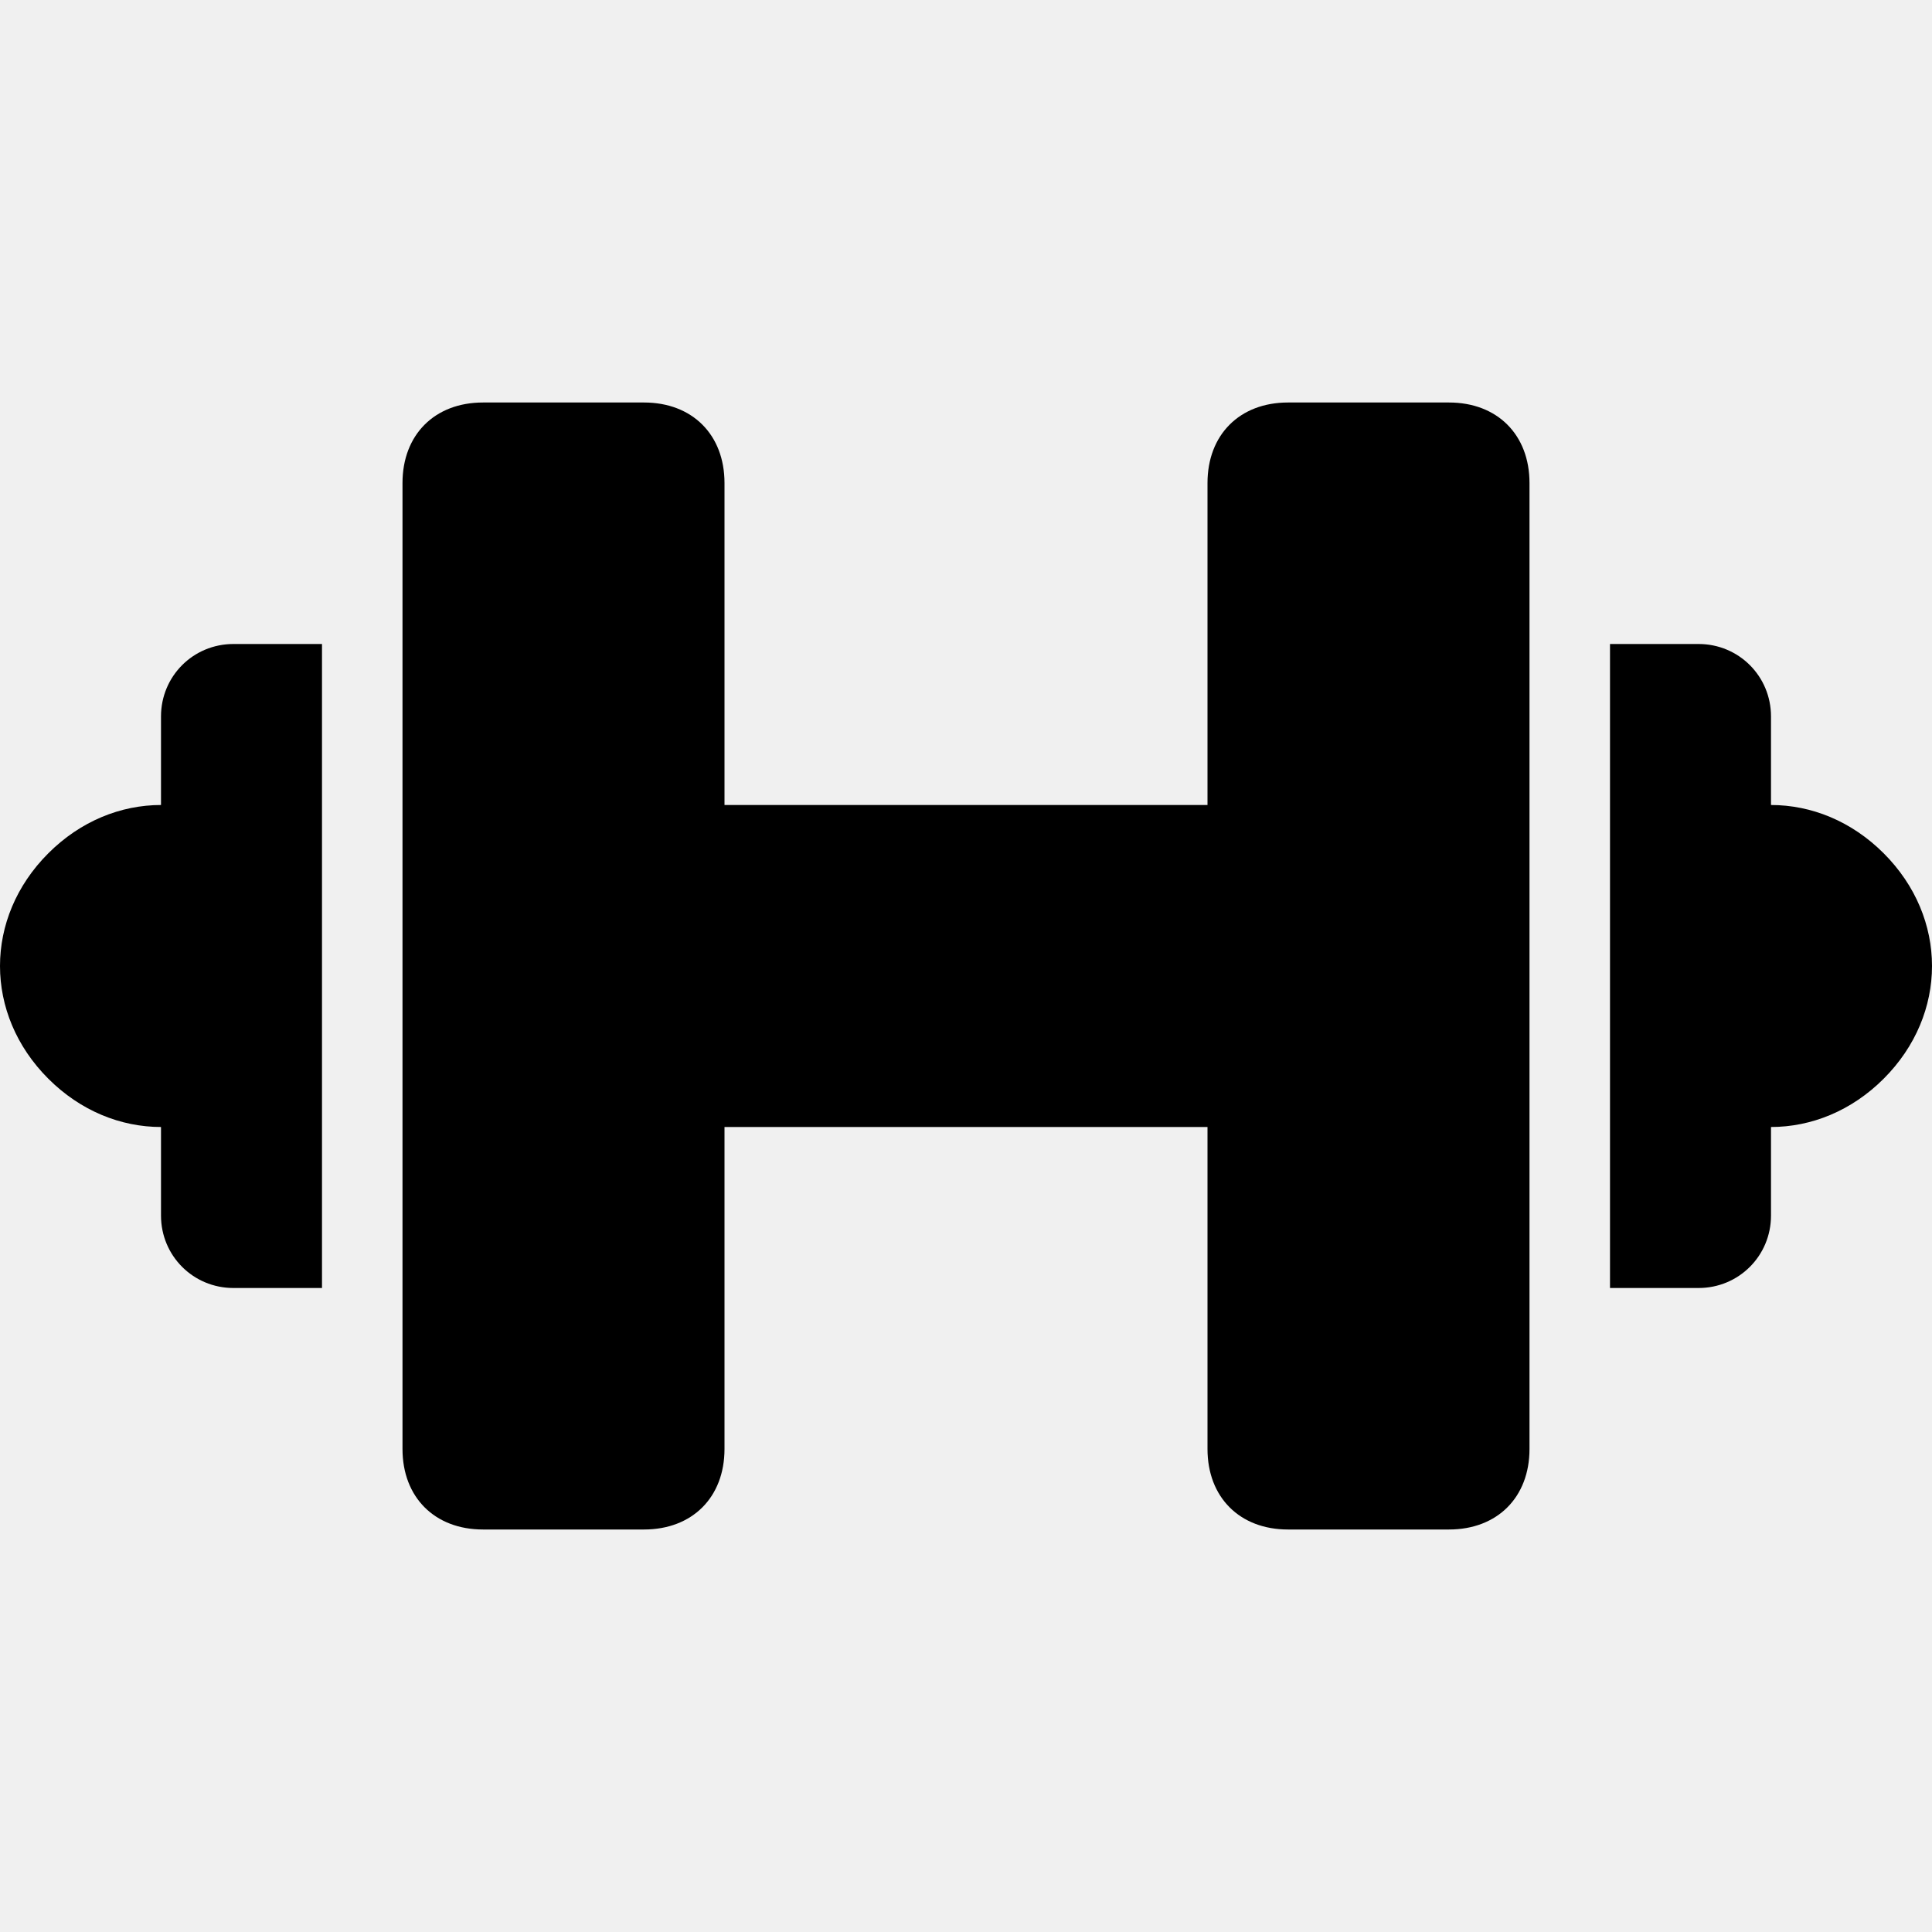
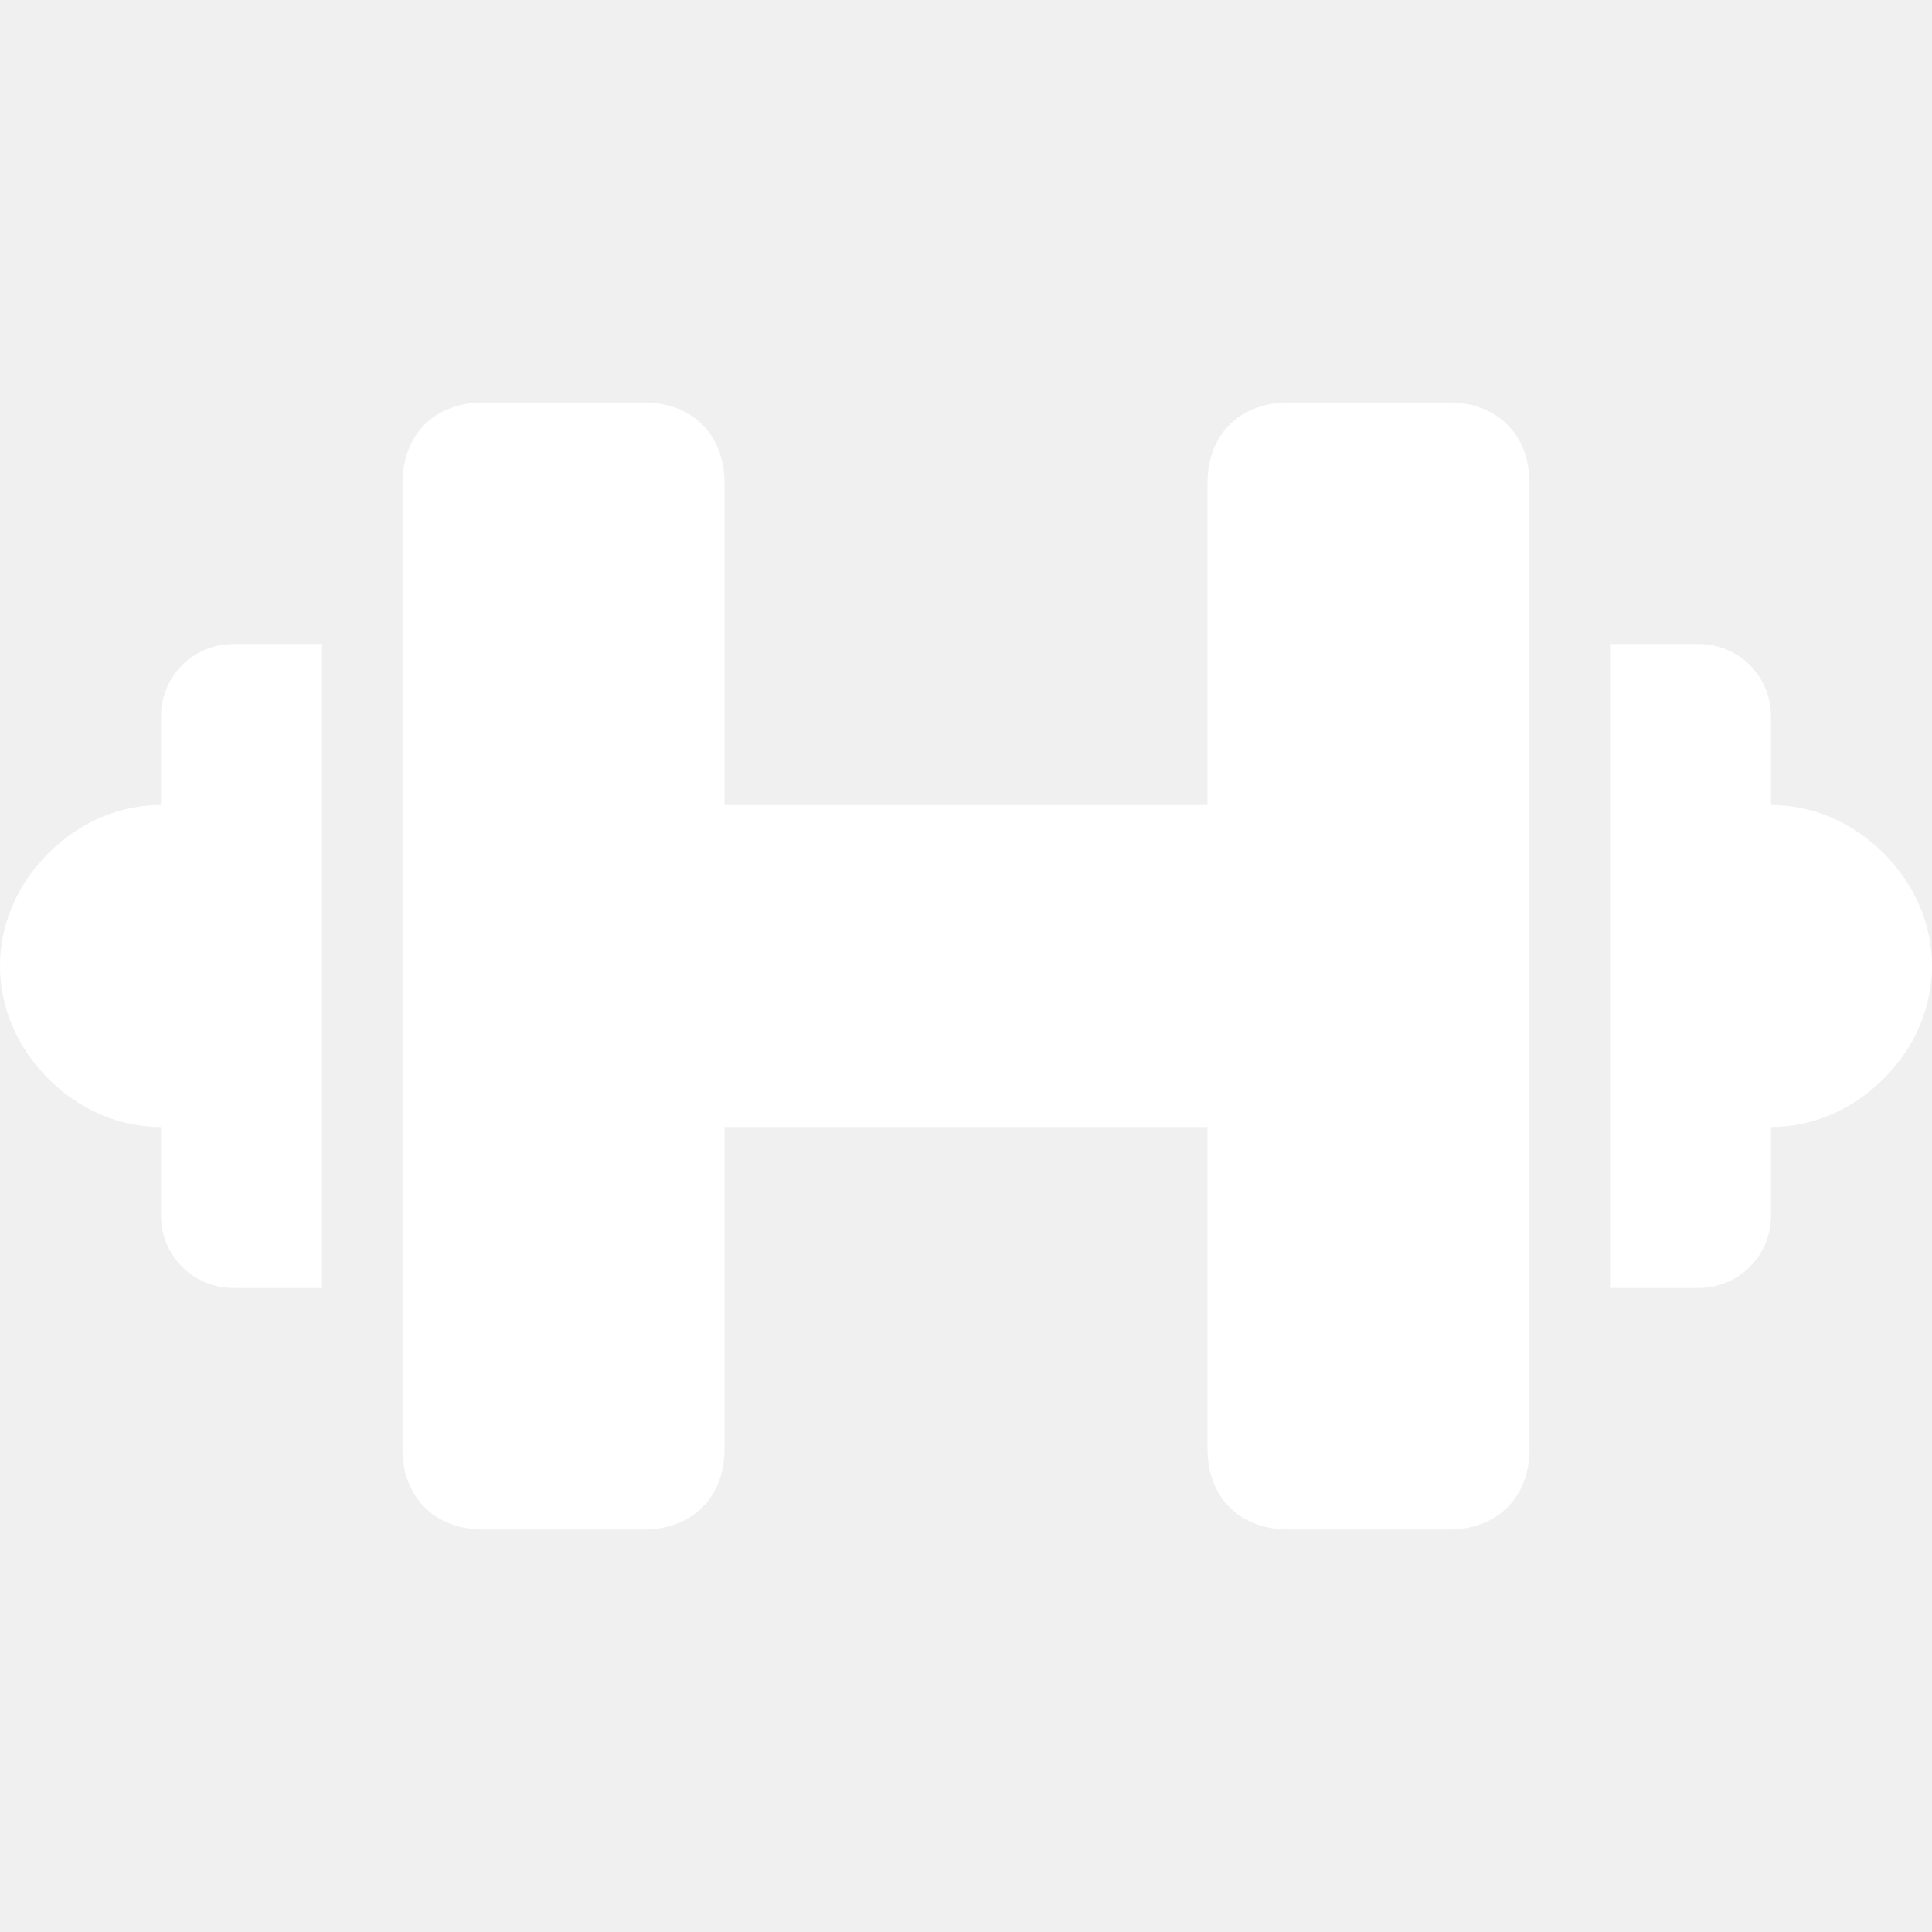
<svg xmlns="http://www.w3.org/2000/svg" version="1.2" baseProfile="tiny" id="Layer_1" x="0px" y="0px" viewBox="0 0 24 24" xml:space="preserve">
  <g>
-     <path d="M22,10V8.9C22,8.4,21.6,8,21.1,8H20v4v0v0v4h1.1c0.5,0,0.9-0.4,0.9-0.9V14c0.5,0,1-0.2,1.4-0.6C23.8,13,24,12.5,24,12   s-0.2-1-0.6-1.4C23,10.2,22.5,10,22,10z" />
-     <path d="M18,5h-2c-0.6,0-1,0.4-1,1v4H9V6c0-0.6-0.4-1-1-1H6C5.4,5,5,5.4,5,6v6v0v0v6c0,0.6,0.4,1,1,1h2c0.6,0,1-0.4,1-1v-4h6v4   c0,0.6,0.4,1,1,1h2c0.6,0,1-0.4,1-1V6C19,5.4,18.6,5,18,5z" />
-     <path d="M2,14v1.1C2,15.6,2.4,16,2.9,16H4V8H2.9C2.4,8,2,8.4,2,8.9V10c-0.5,0-1,0.2-1.4,0.6C0.2,11,0,11.5,0,12s0.2,1,0.6,1.4   C1,13.8,1.5,14,2,14z" />
+     <path fill="#ffffff" d="M22,10V8.9C22,8.4,21.6,8,21.1,8H20v4v0v0v4h1.1c0.5,0,0.9-0.4,0.9-0.9V14c0.5,0,1-0.2,1.4-0.6C23.8,13,24,12.5,24,12   s-0.2-1-0.6-1.4C23,10.2,22.5,10,22,10z" />
+     <path fill="#ffffff" d="M18,5h-2c-0.6,0-1,0.4-1,1v4H9V6c0-0.6-0.4-1-1-1H6C5.4,5,5,5.4,5,6v6v0v0v6c0,0.6,0.4,1,1,1h2c0.6,0,1-0.4,1-1v-4h6v4   c0,0.6,0.4,1,1,1h2c0.6,0,1-0.4,1-1V6C19,5.4,18.6,5,18,5z" />
+     <path fill="#ffffff" d="M2,14v1.1C2,15.6,2.4,16,2.9,16H4V8H2.9C2.4,8,2,8.4,2,8.9V10c-0.5,0-1,0.2-1.4,0.6C0.2,11,0,11.5,0,12s0.2,1,0.6,1.4   C1,13.8,1.5,14,2,14z" />
  </g>
</svg>
